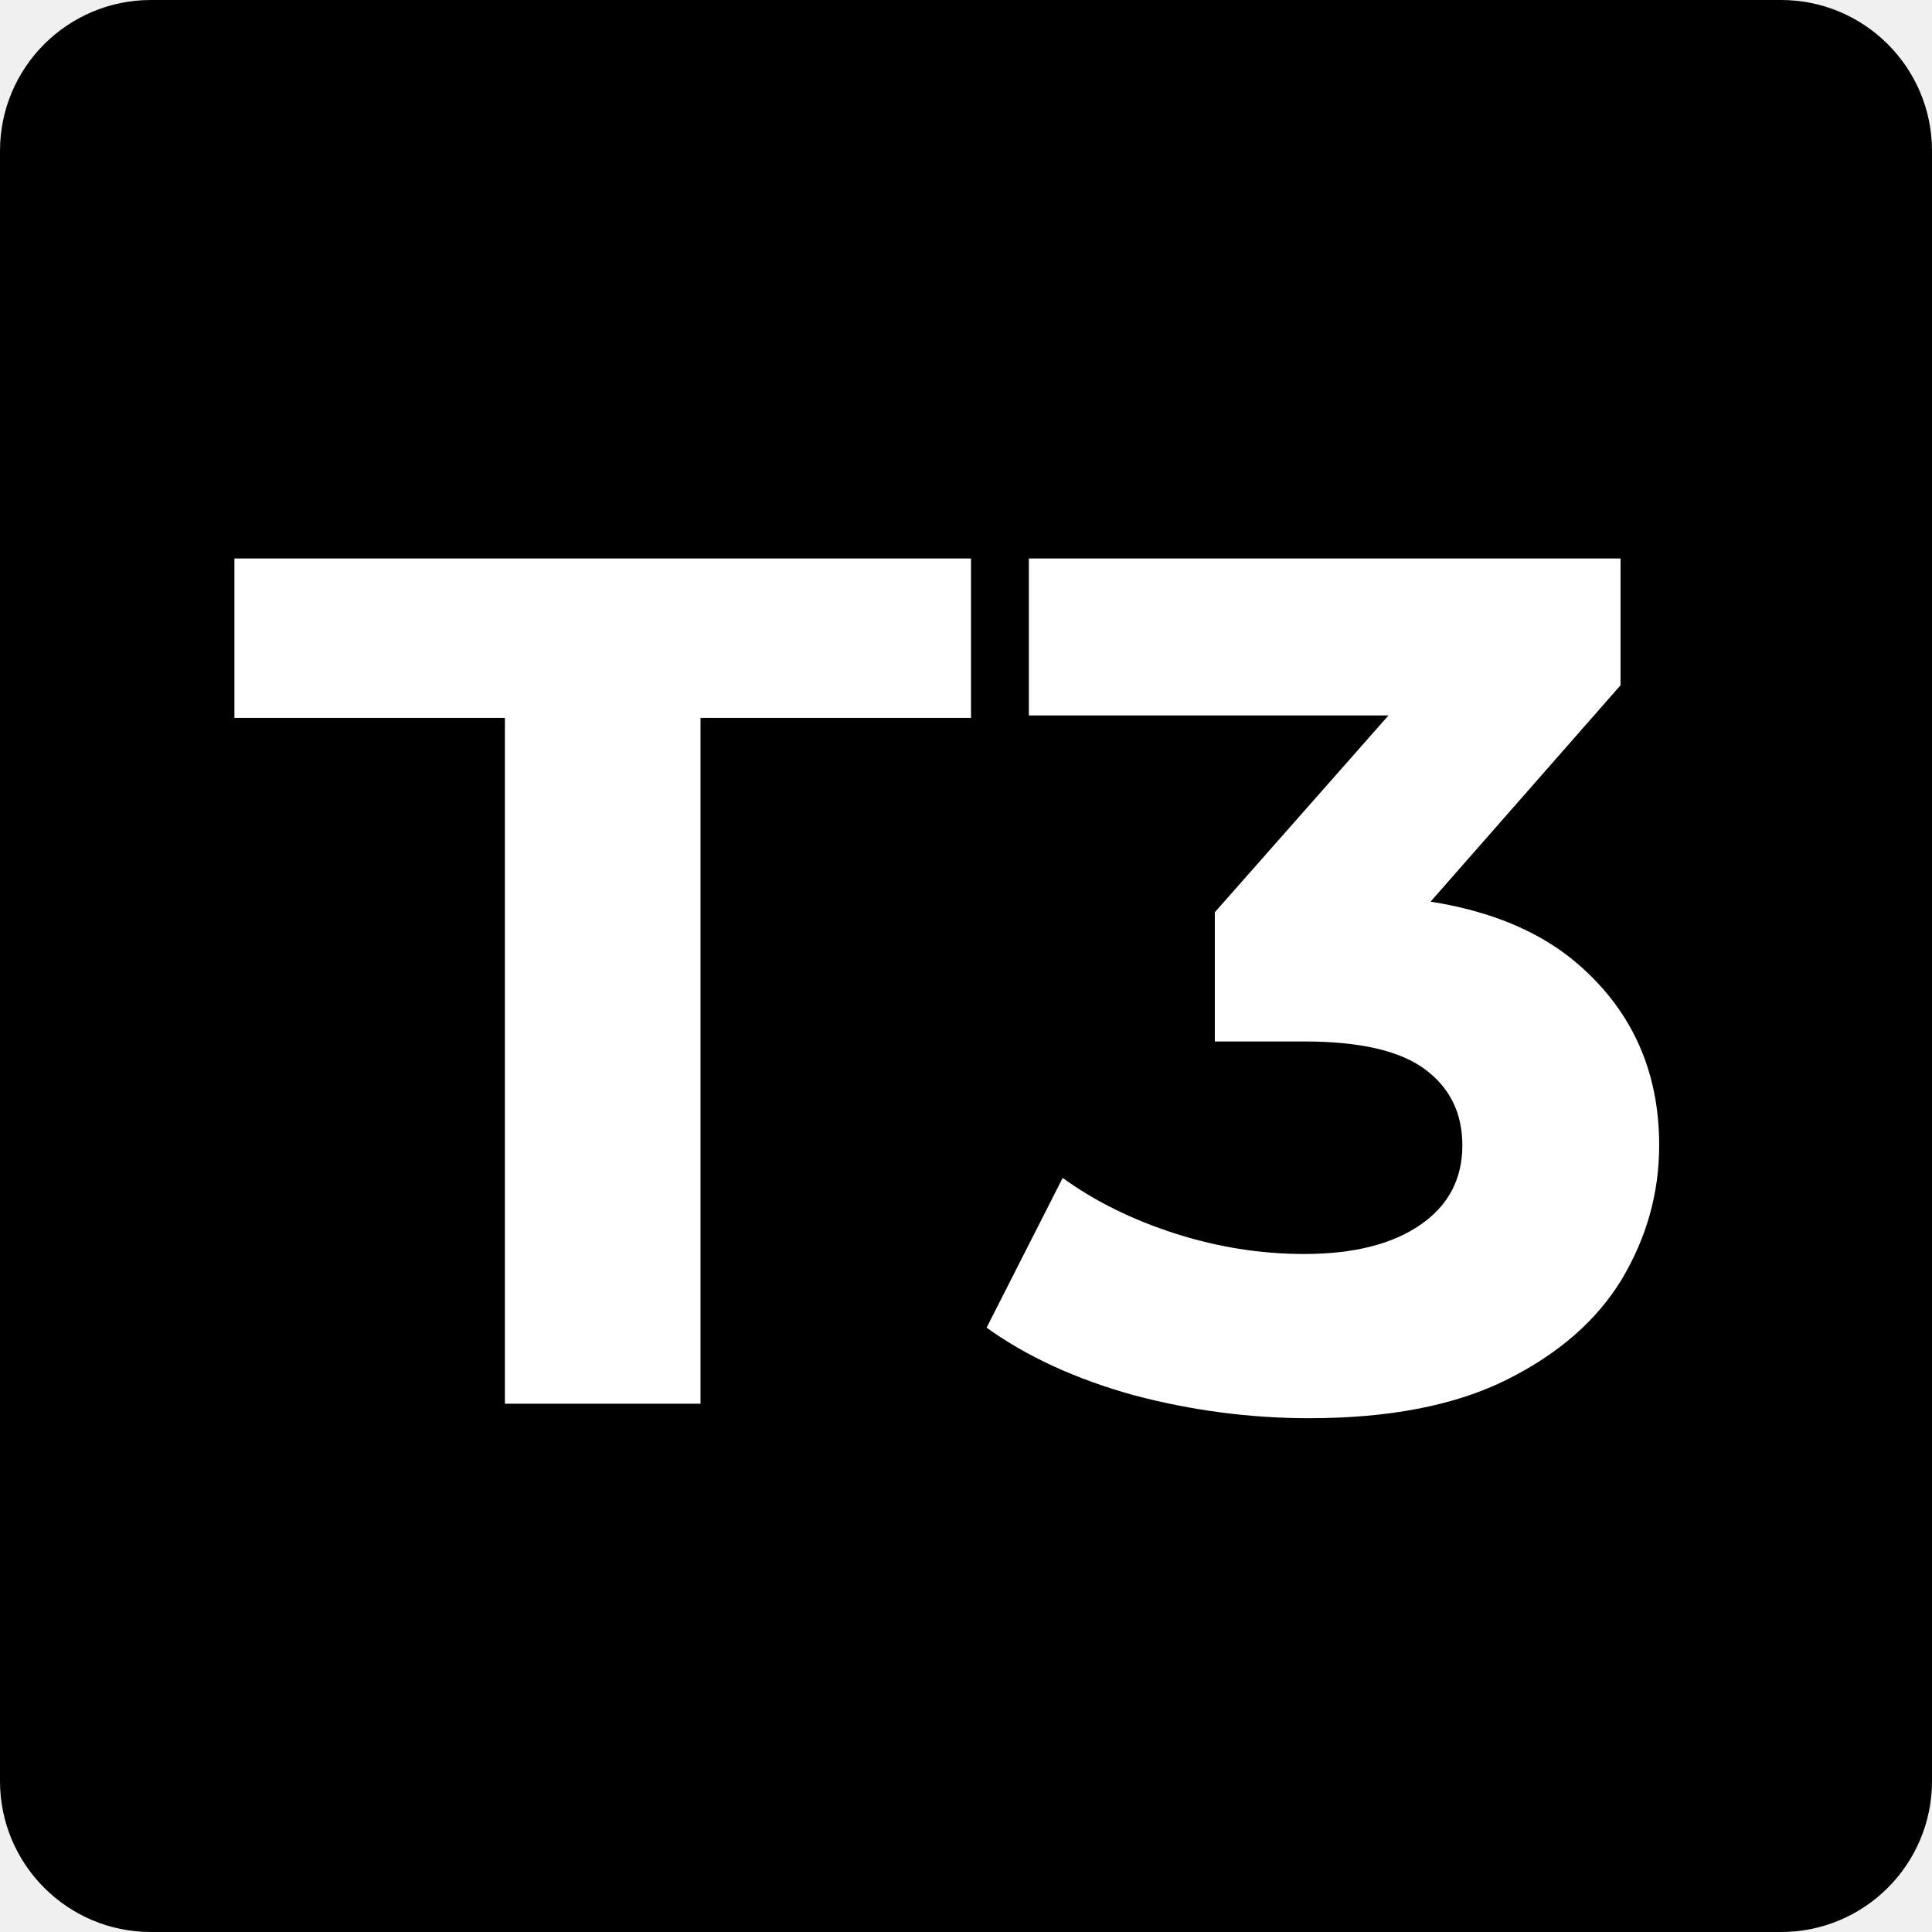
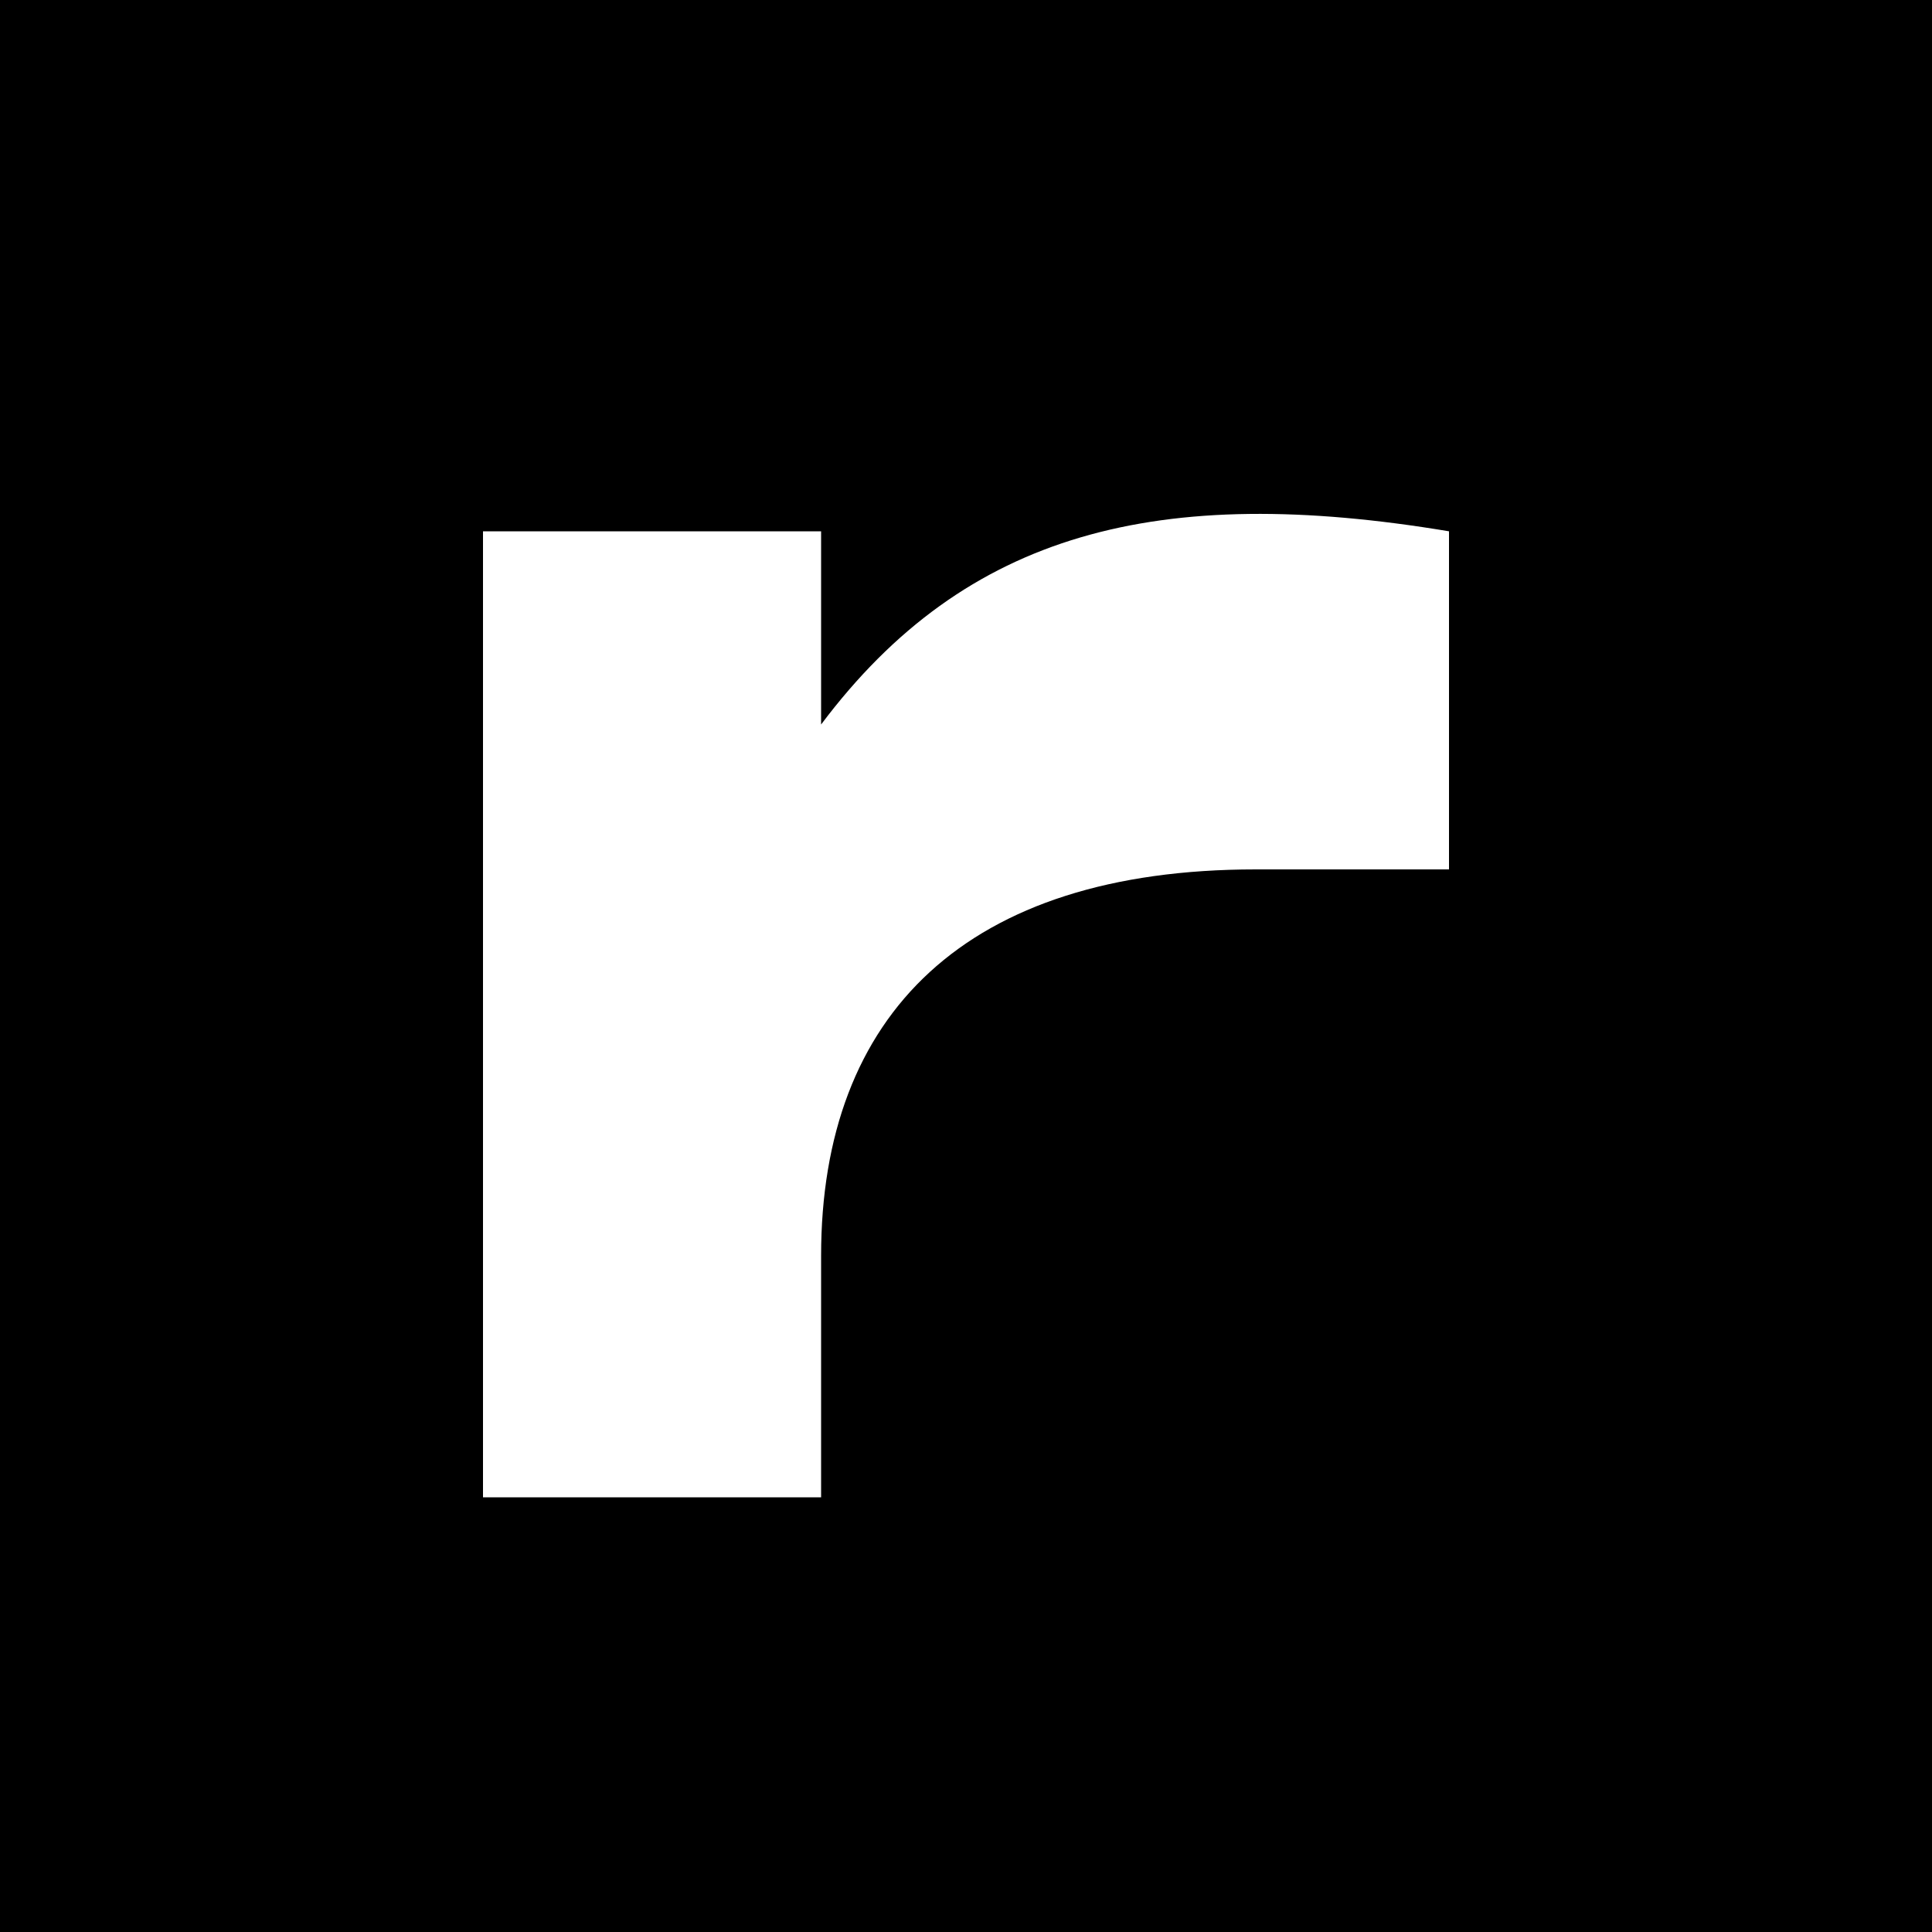
- <svg xmlns="http://www.w3.org/2000/svg" width="128" height="128" viewBox="0 0 128 128" fill="none">
-   <path d="M0 10C0 4.477 4.477 0 10 0H118C123.523 0 128 4.477 128 10V118C128 123.523 123.523 128 118 128H10C4.477 128 0 123.523 0 118V10Z" fill="black" />
-   <path d="M33.451 93V47.56H15.531V37H64.331V47.56H46.411V93H33.451ZM86.725 93.96C82.832 93.96 78.965 93.453 75.125 92.44C71.285 91.373 68.032 89.88 65.365 87.96L70.405 78.04C72.539 79.587 75.019 80.813 77.845 81.72C80.672 82.627 83.525 83.08 86.405 83.08C89.659 83.08 92.219 82.44 94.085 81.16C95.952 79.88 96.885 78.12 96.885 75.88C96.885 73.747 96.059 72.067 94.405 70.84C92.752 69.613 90.085 69 86.405 69H80.485V60.44L96.085 42.76L97.525 47.4H68.165V37H107.365V45.4L91.845 63.08L85.285 59.32H89.045C95.925 59.32 101.125 60.867 104.645 63.96C108.165 67.053 109.925 71.027 109.925 75.88C109.925 79.027 109.099 81.987 107.445 84.76C105.792 87.48 103.259 89.693 99.845 91.4C96.432 93.107 92.059 93.96 86.725 93.96Z" fill="white" />
+ <svg xmlns="http://www.w3.org/2000/svg" viewBox="0 0 40 40" width="1024" height="1024">
+   <path fill="black" d="M0 0h40v40H0z" />
+   <path fill="white" d="M10 31V11h7v4c3-4 7-5 13-4v7h-4c-6 0-9 3-9 8v5z" />
</svg>
